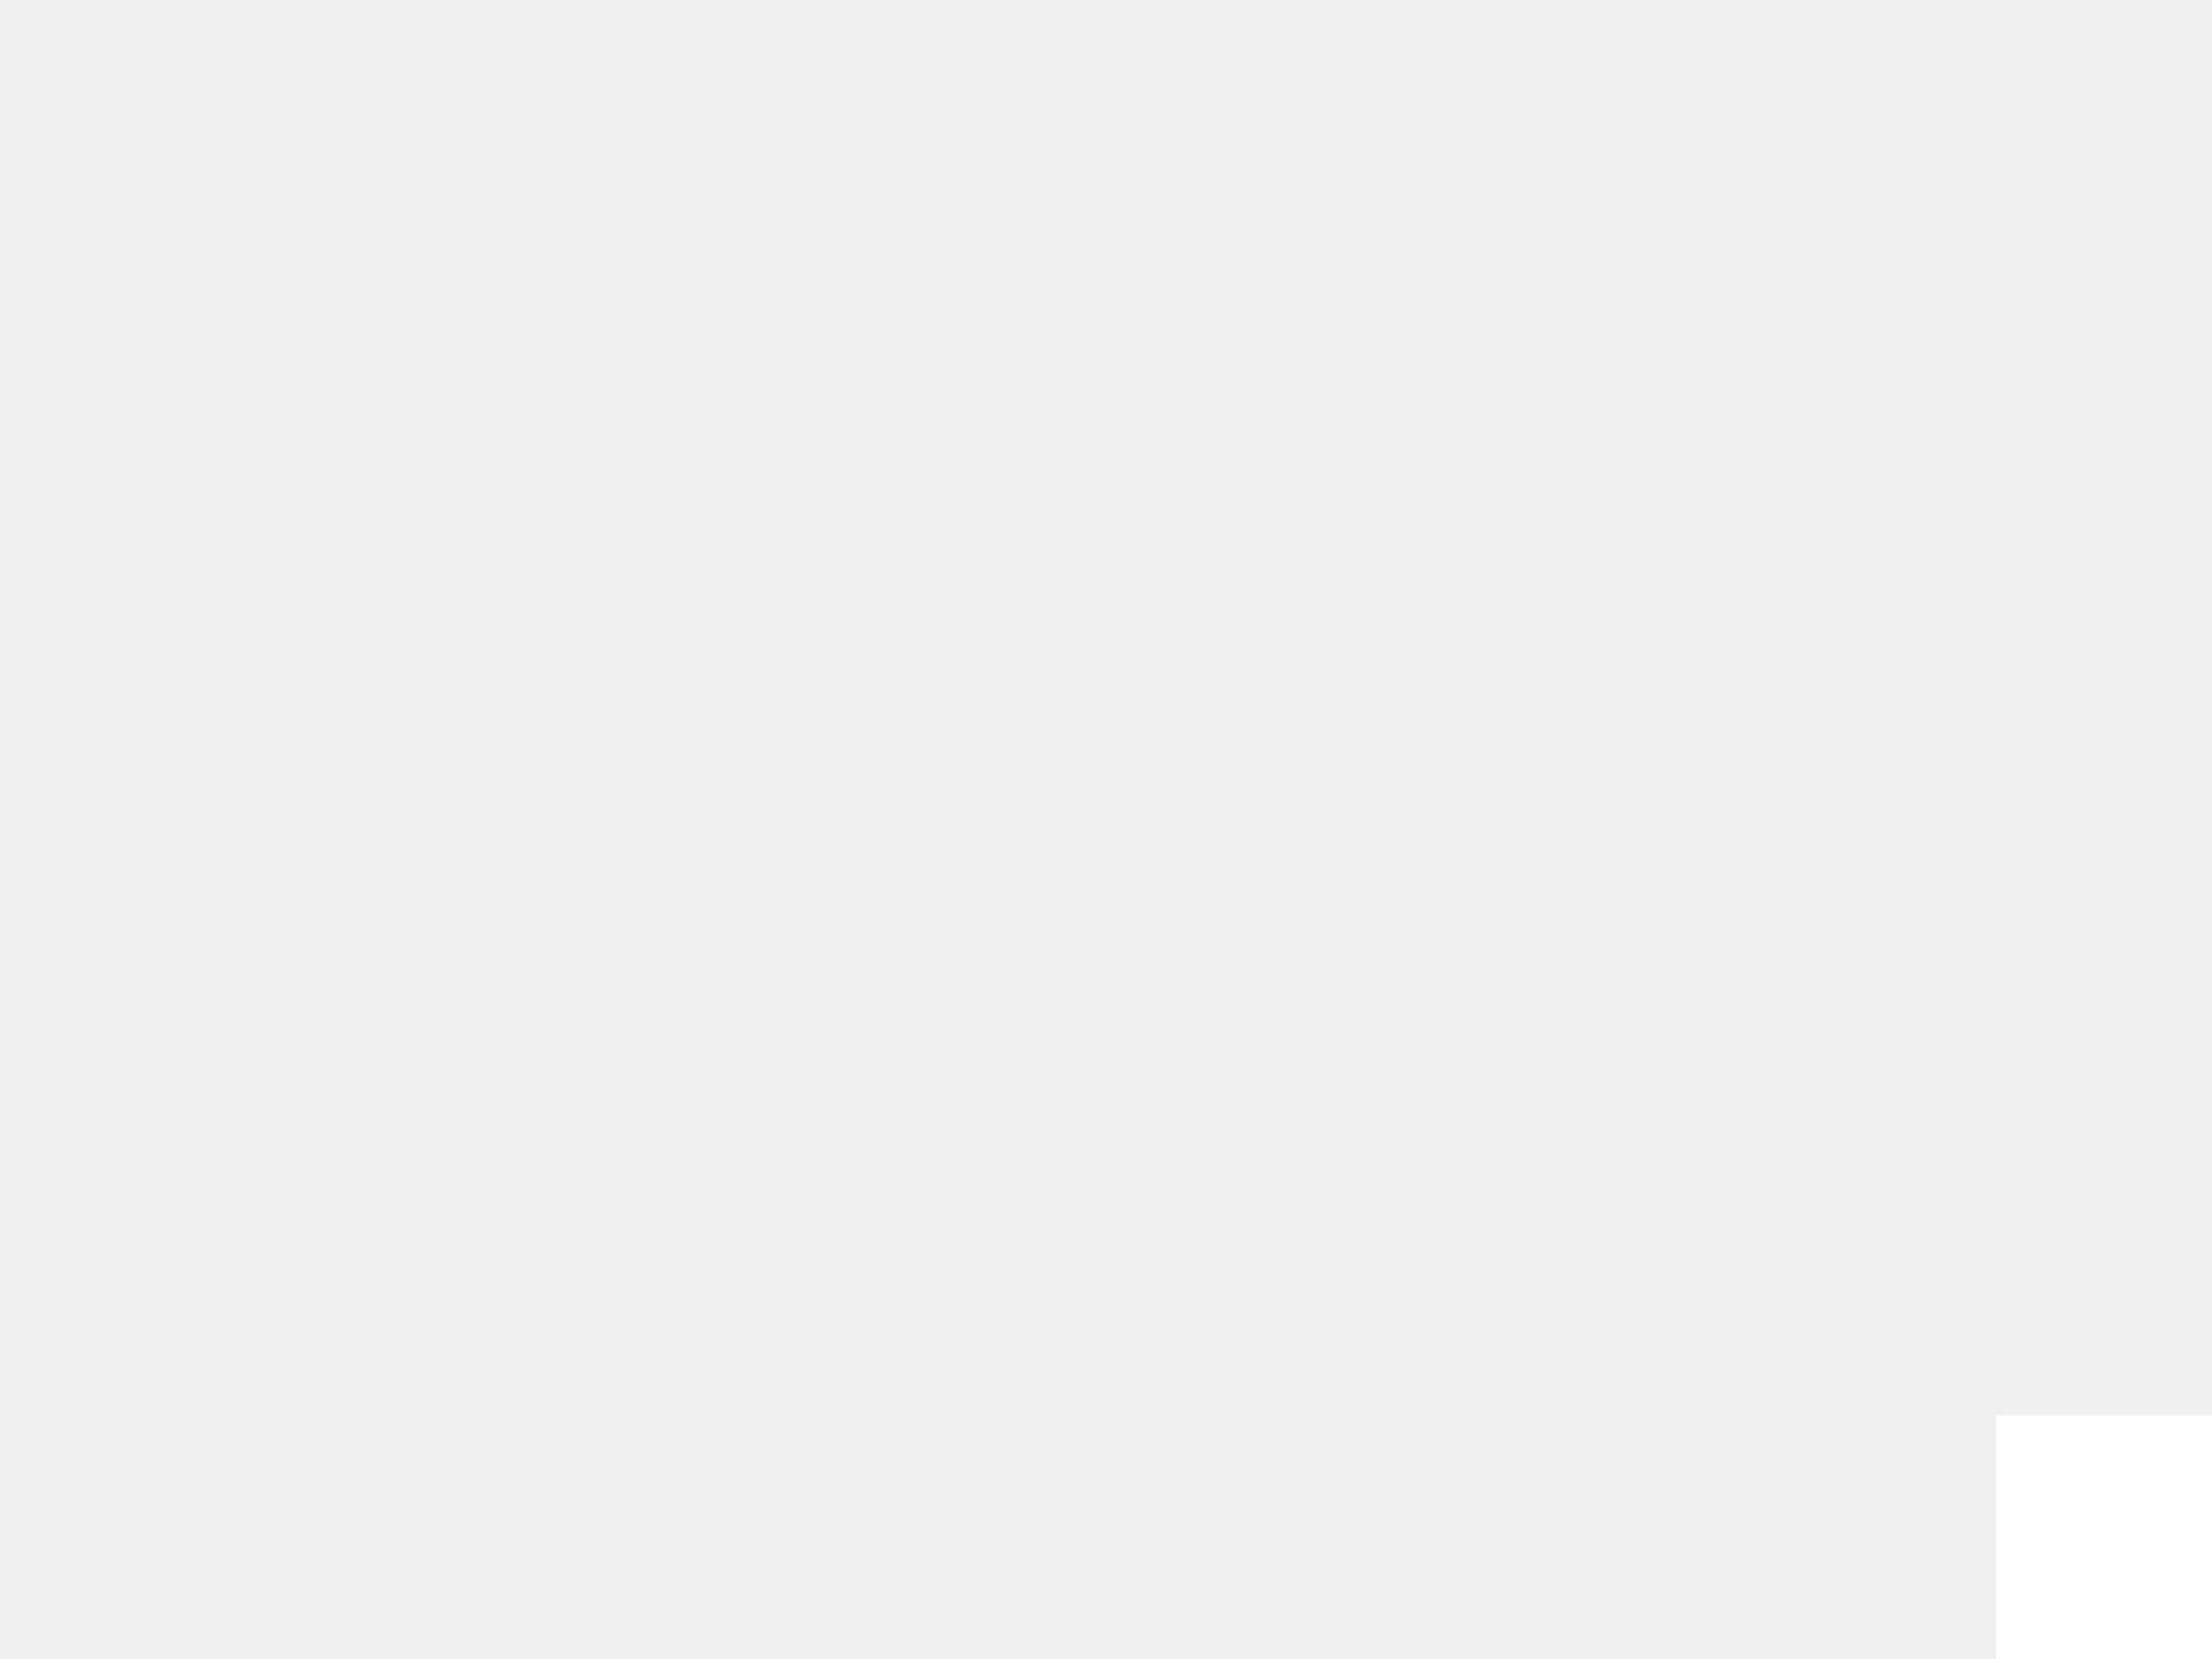
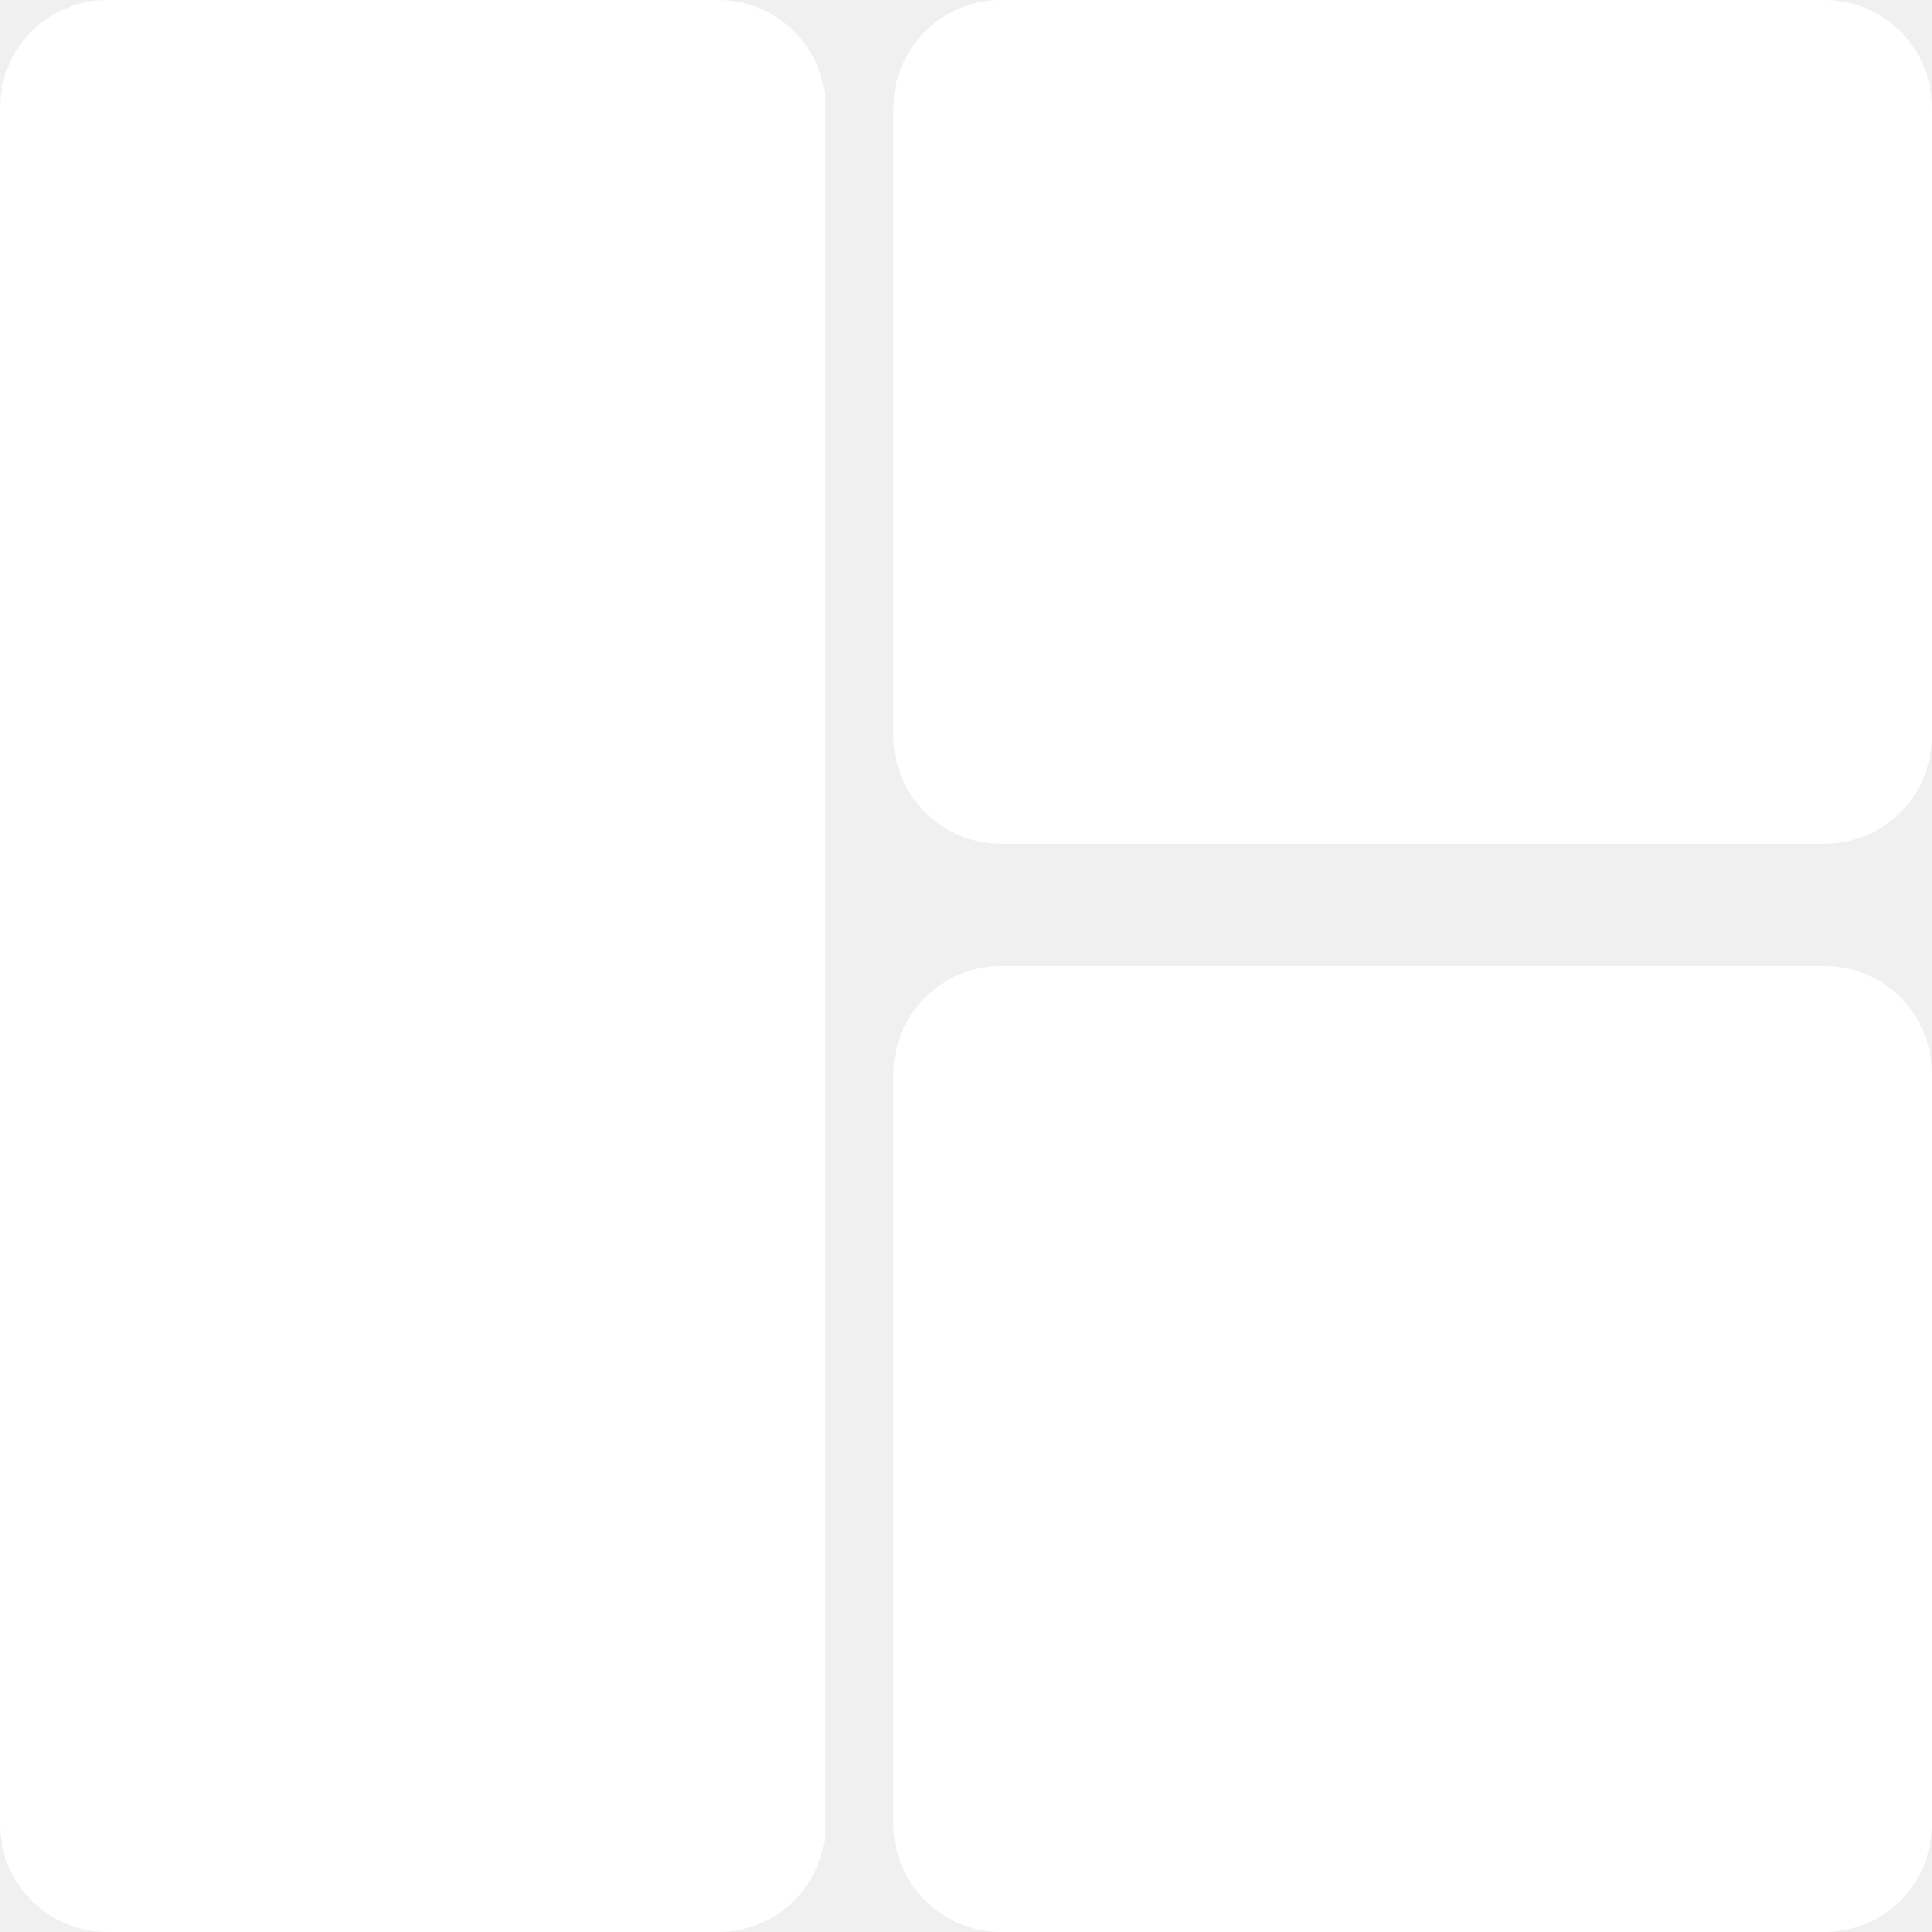
- <svg xmlns="http://www.w3.org/2000/svg" width="64" height="48" fill="none">
-   <g data-bx-workspace="master" viewBox="0 0 500 500">
-     <defs />
-     <rect x="57.759" y="40.947" width="33.573" height="58.043" style="fill: rgb(255, 255, 255);" />
-     <rect x="95.788" y="40.541" width="39.183" height="25.207" style="fill: rgb(255, 250, 250);" />
-     <rect x="95.563" y="69.903" width="39.183" height="28.923" style="fill: rgb(255, 255, 255);" />
-   </g>
+ <svg xmlns="http://www.w3.org/2000/svg" width="18" height="18" viewBox="0 0 18 18" fill="none">
+   <rect width="7.692" height="18" rx="1" fill="white" />
+   <rect x="8.326" width="9.674" height="7.861" rx="1" fill="white" />
+   <rect x="8.326" y="9" width="9.674" height="9" rx="1" fill="white" />
</svg>
